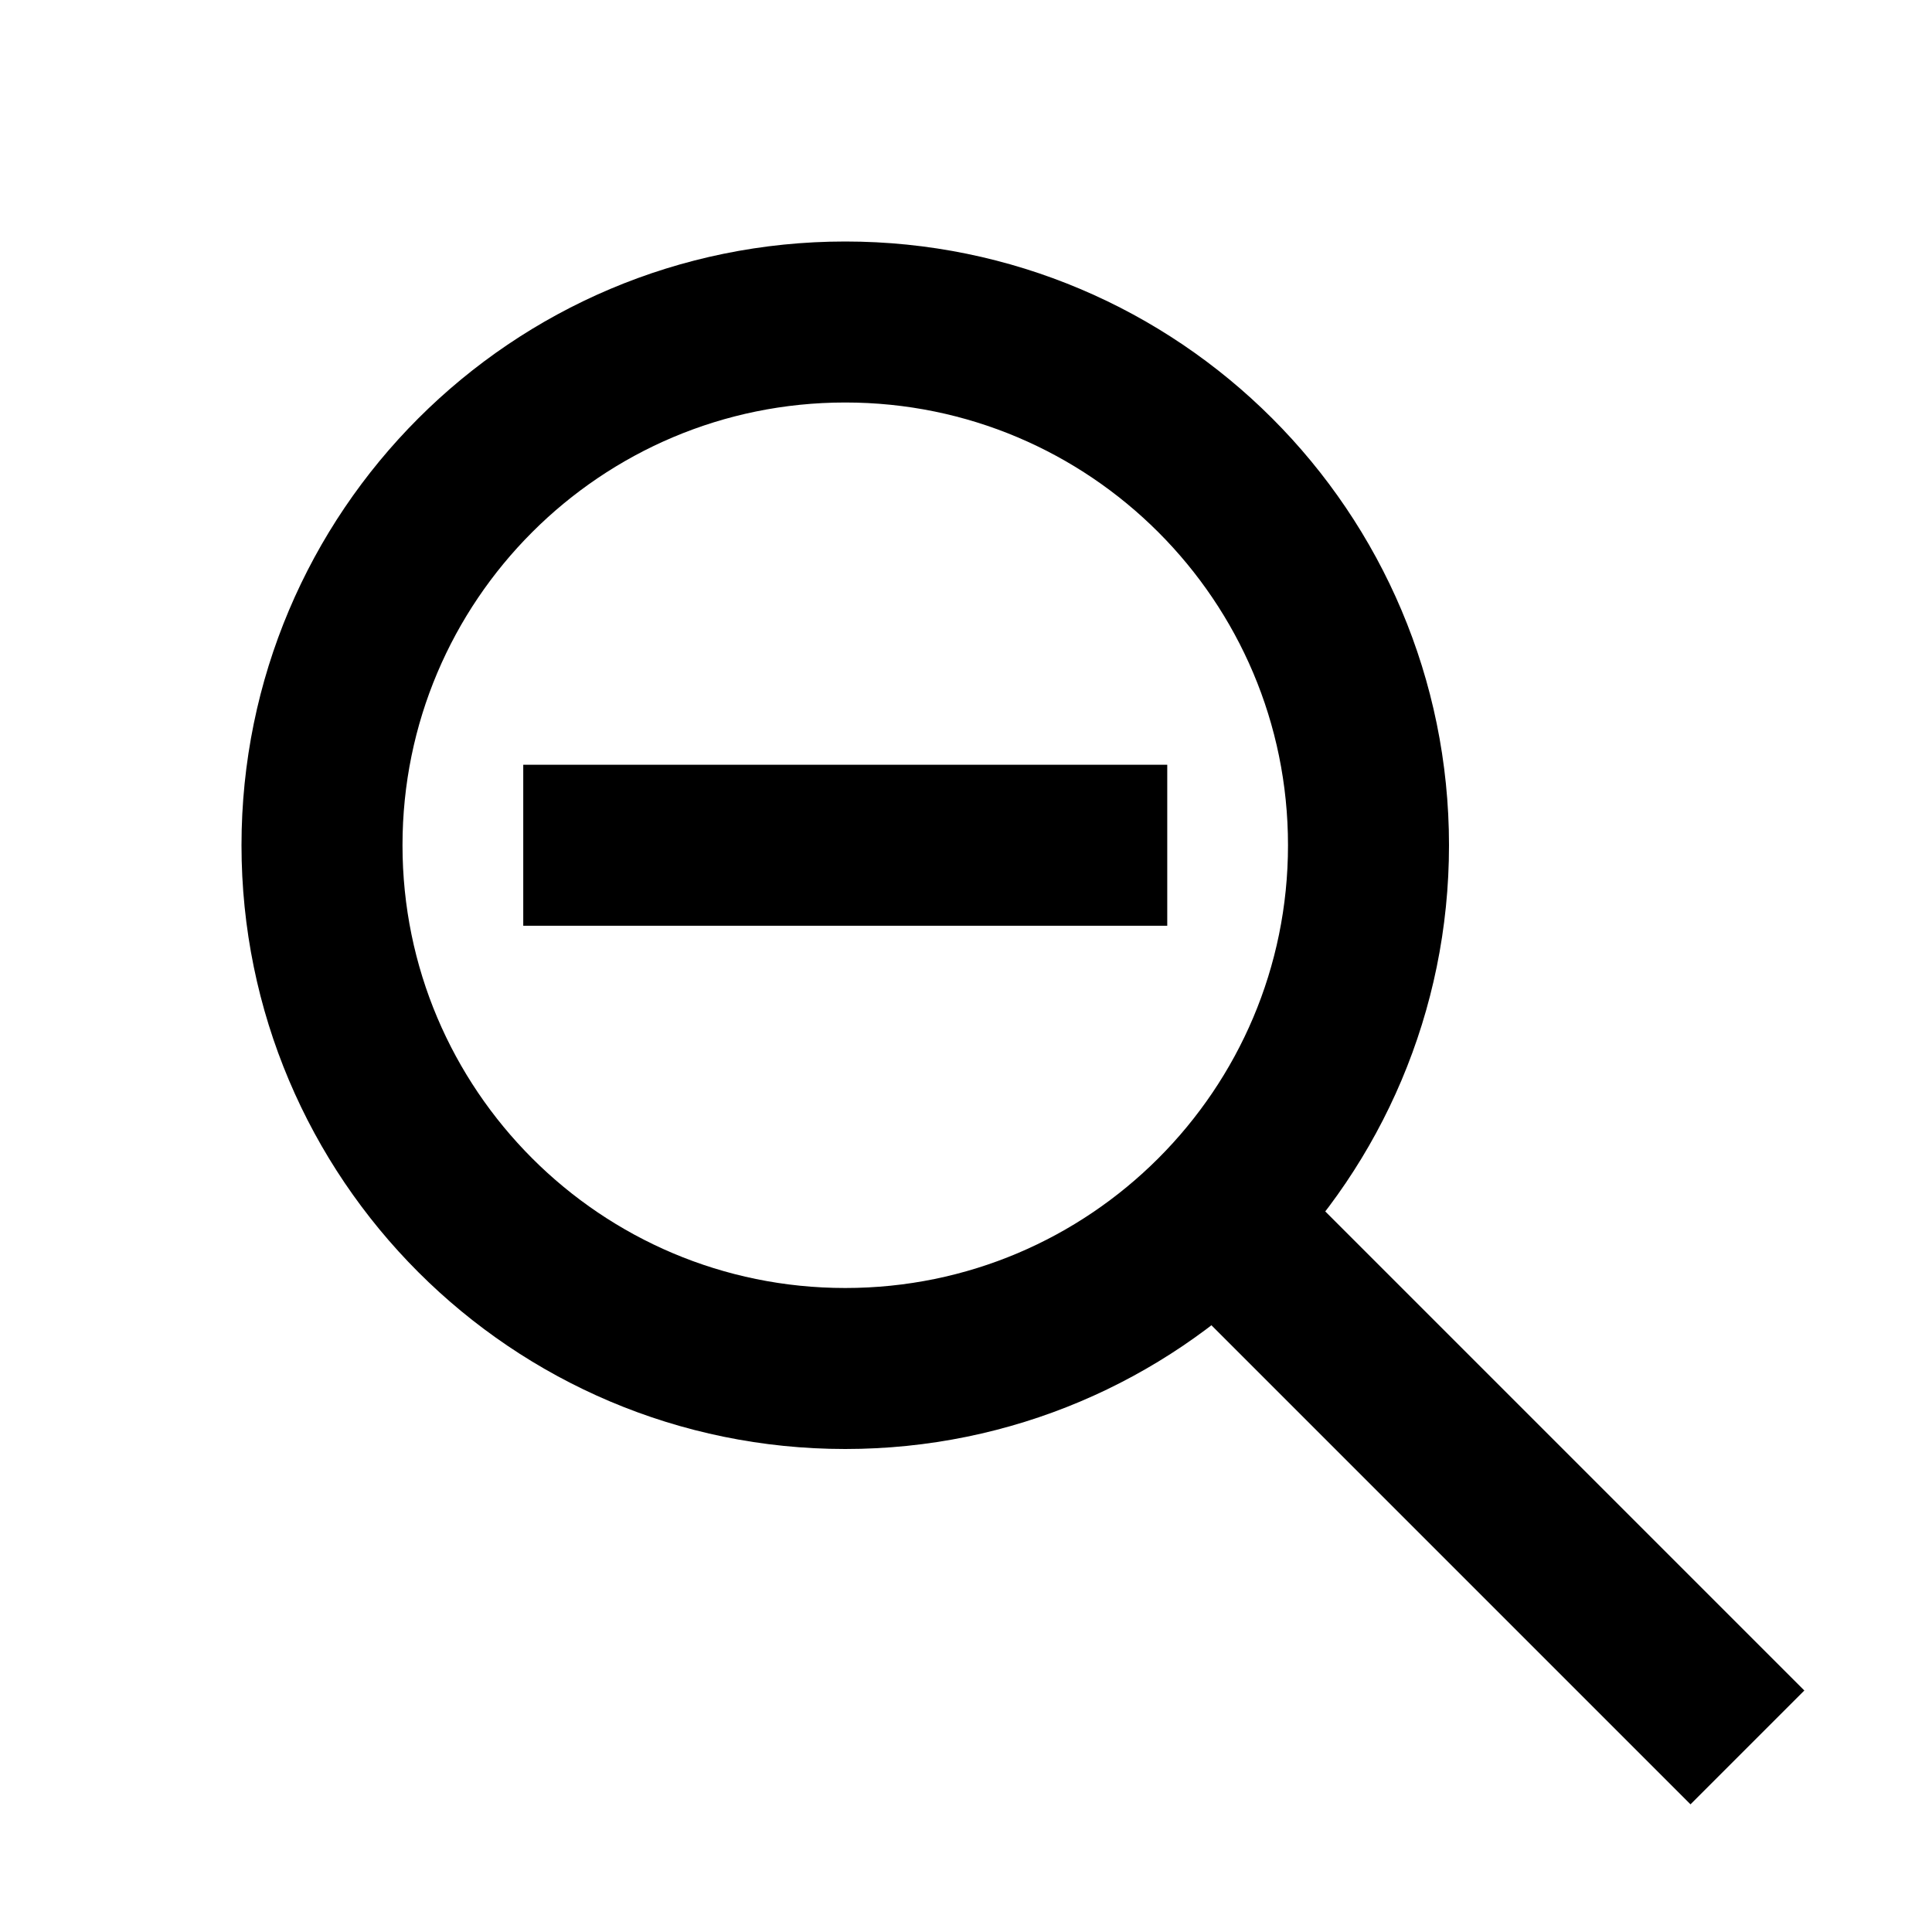
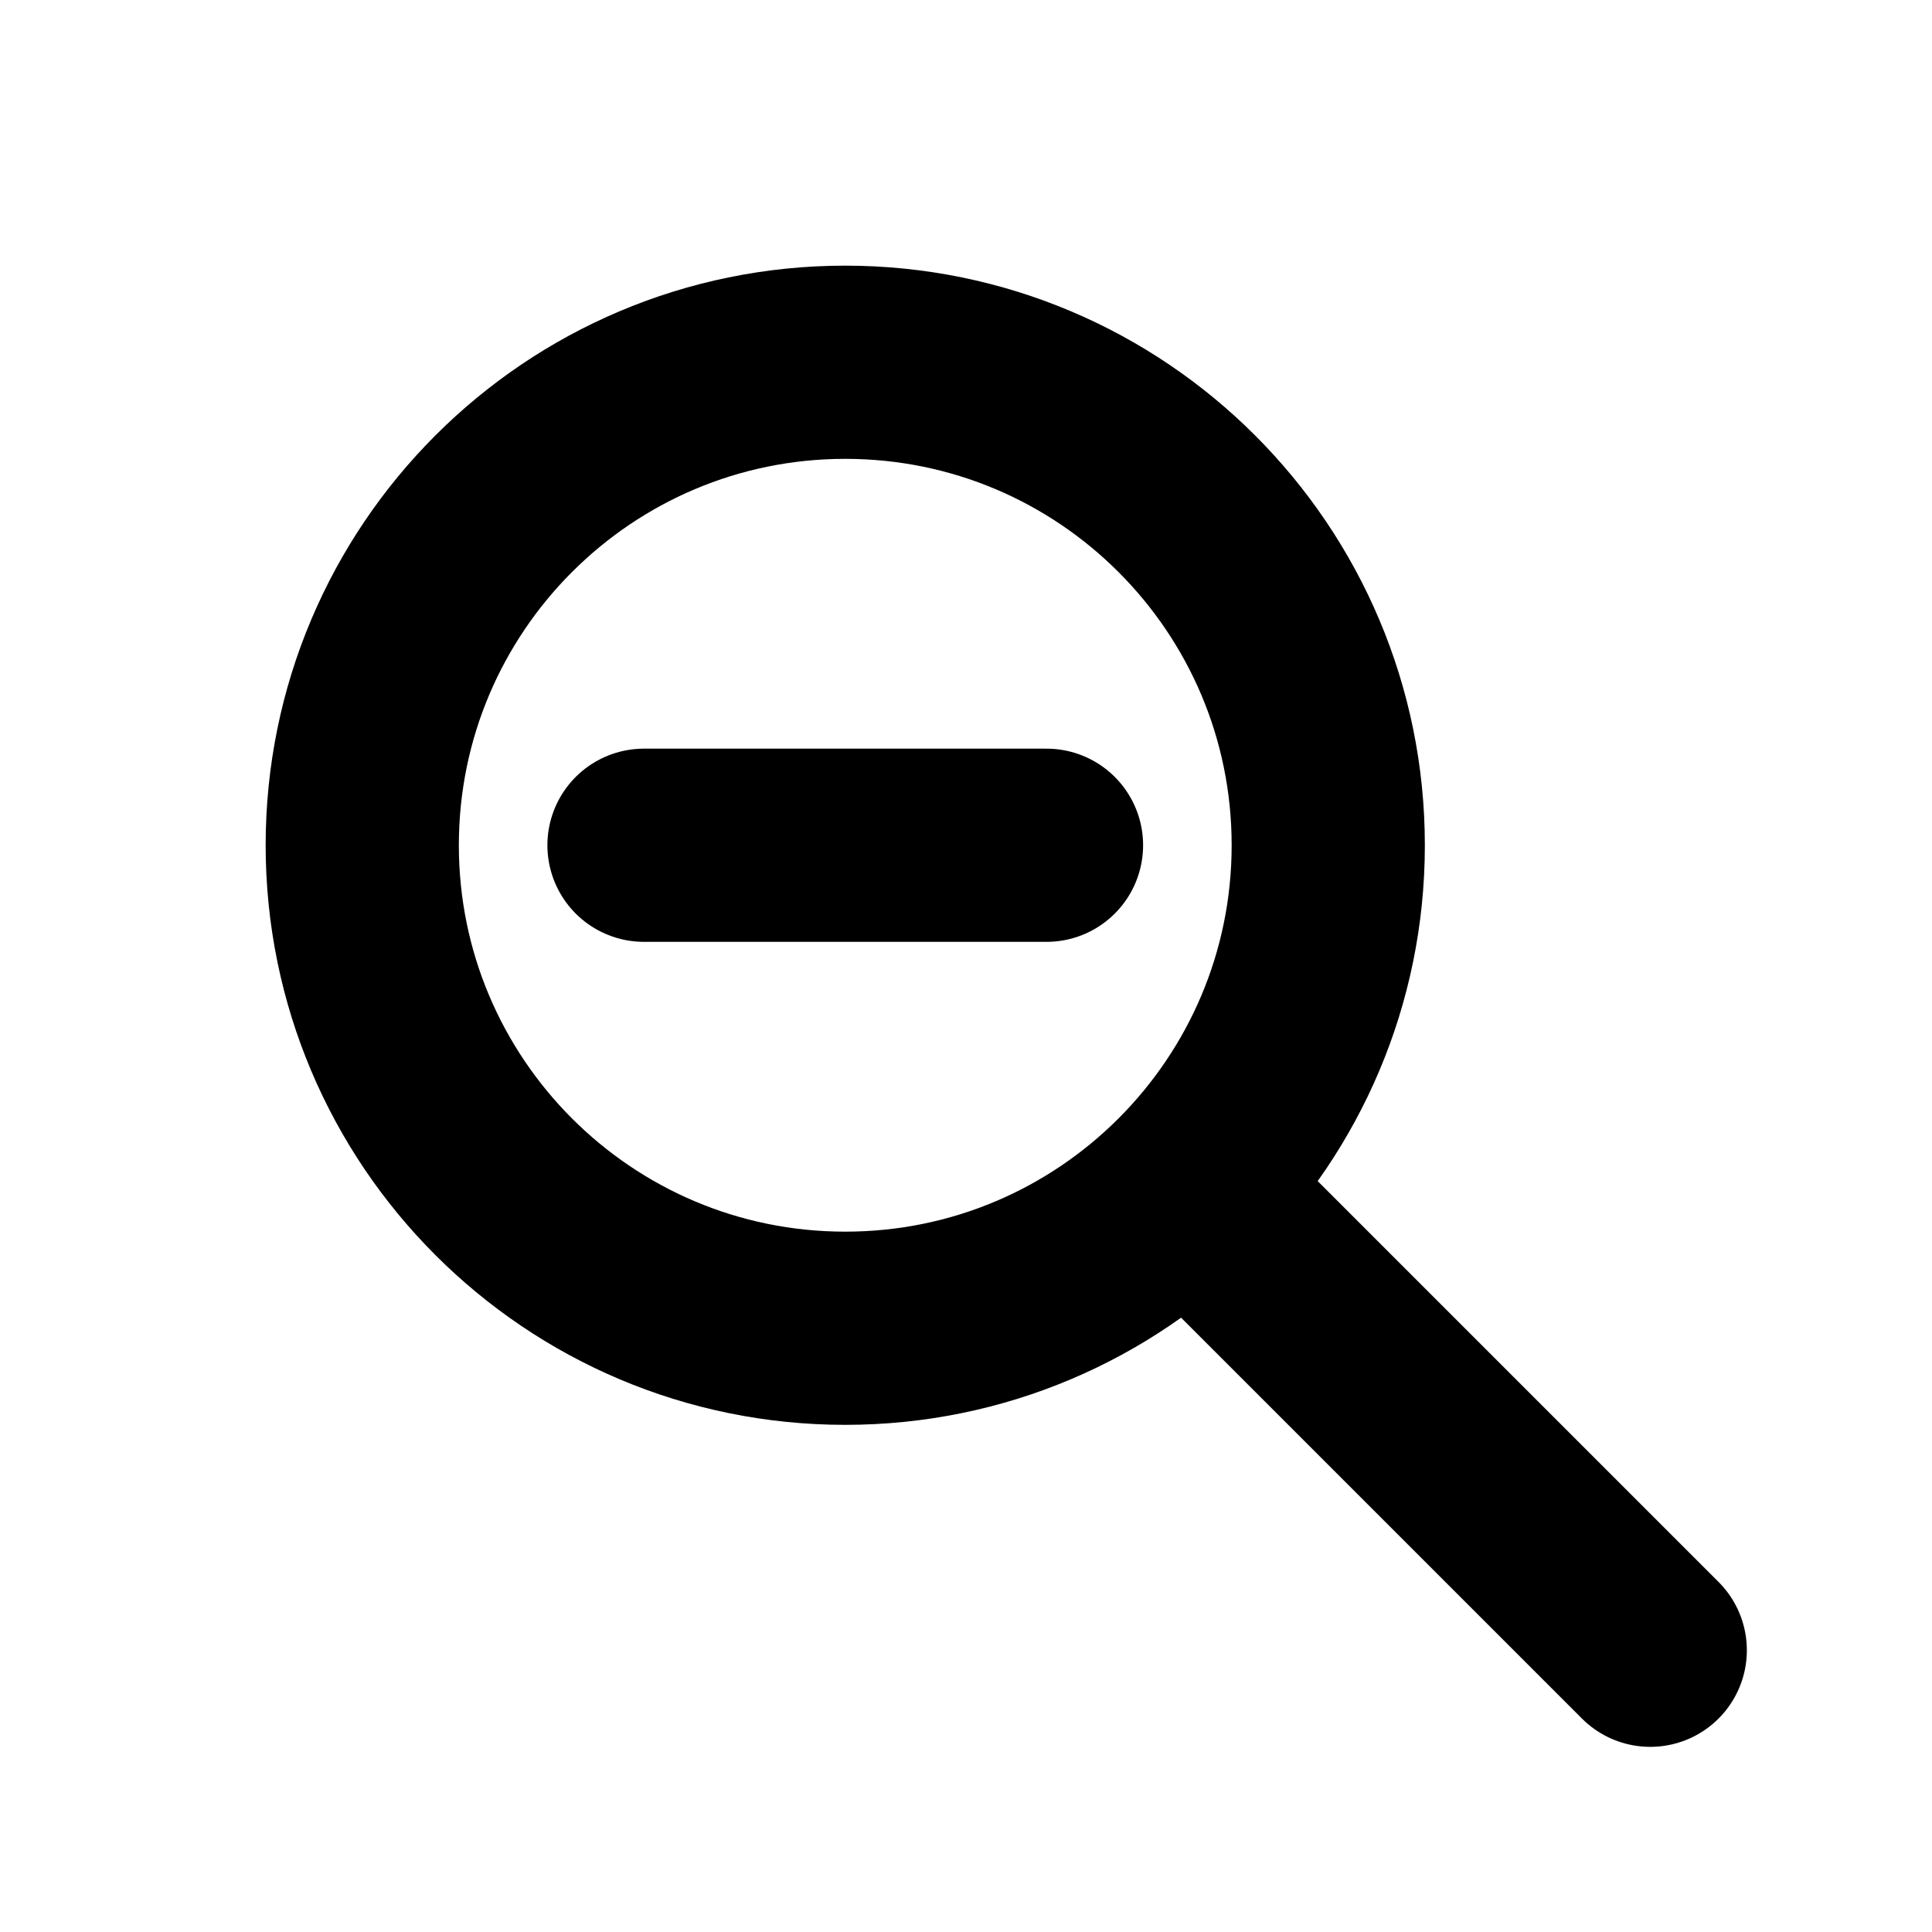
- <svg xmlns="http://www.w3.org/2000/svg" viewBox="0 0 24 24" fill="none" stroke="#000" stroke-width="2" stroke-linecap="square" stroke-linejoin="miter">
-   <circle cx="10.5" cy="10.5" r="6.5" />
-   <line x1="15.5" y1="15.5" x2="21" y2="21" />
-   <line x1="7.5" y1="10.5" x2="13.5" y2="10.5" />
+ <svg xmlns="http://www.w3.org/2000/svg" viewBox="0 0 24 24" fill="#000" stroke="none">
+   <g fill="none" stroke="#000" stroke-width="2.4" stroke-linecap="round" stroke-linejoin="round">
+     <circle cx="10.5" cy="10.5" r="6" />
+     <line x1="15" y1="15" x2="20.5" y2="20.5" />
+     <line x1="8" y1="10.5" x2="13" y2="10.5" />
+   </g>
</svg>
